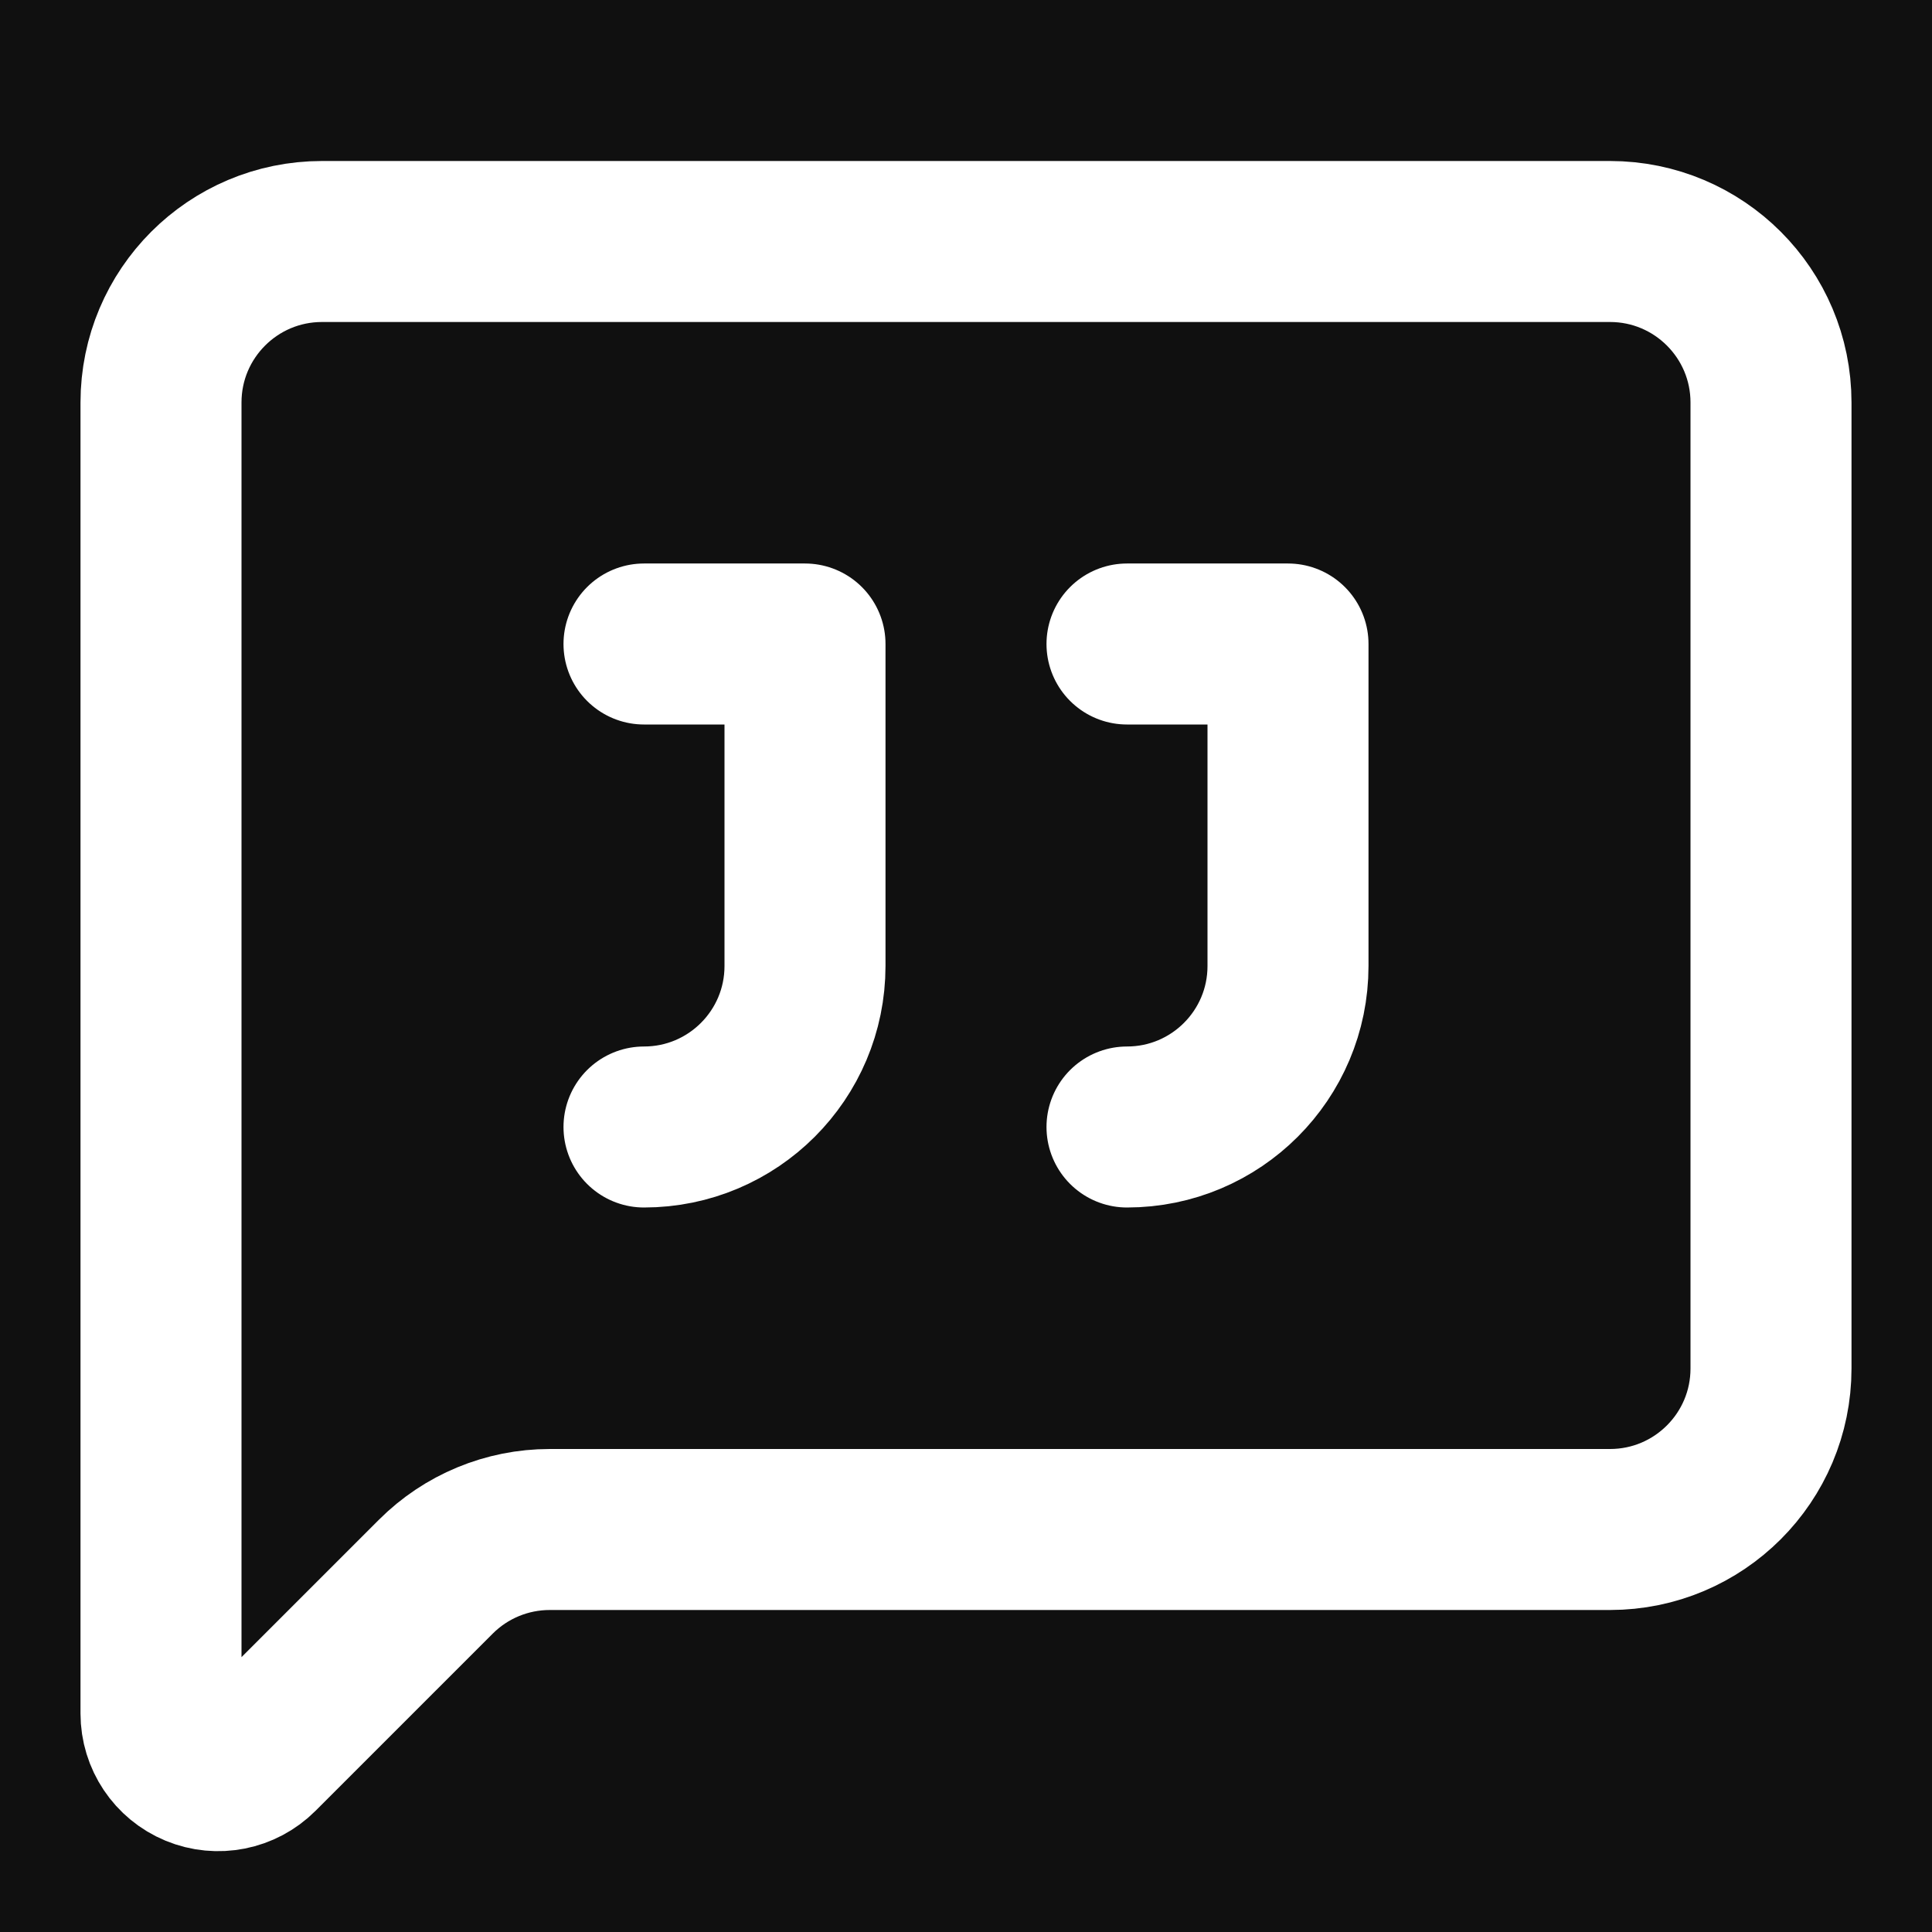
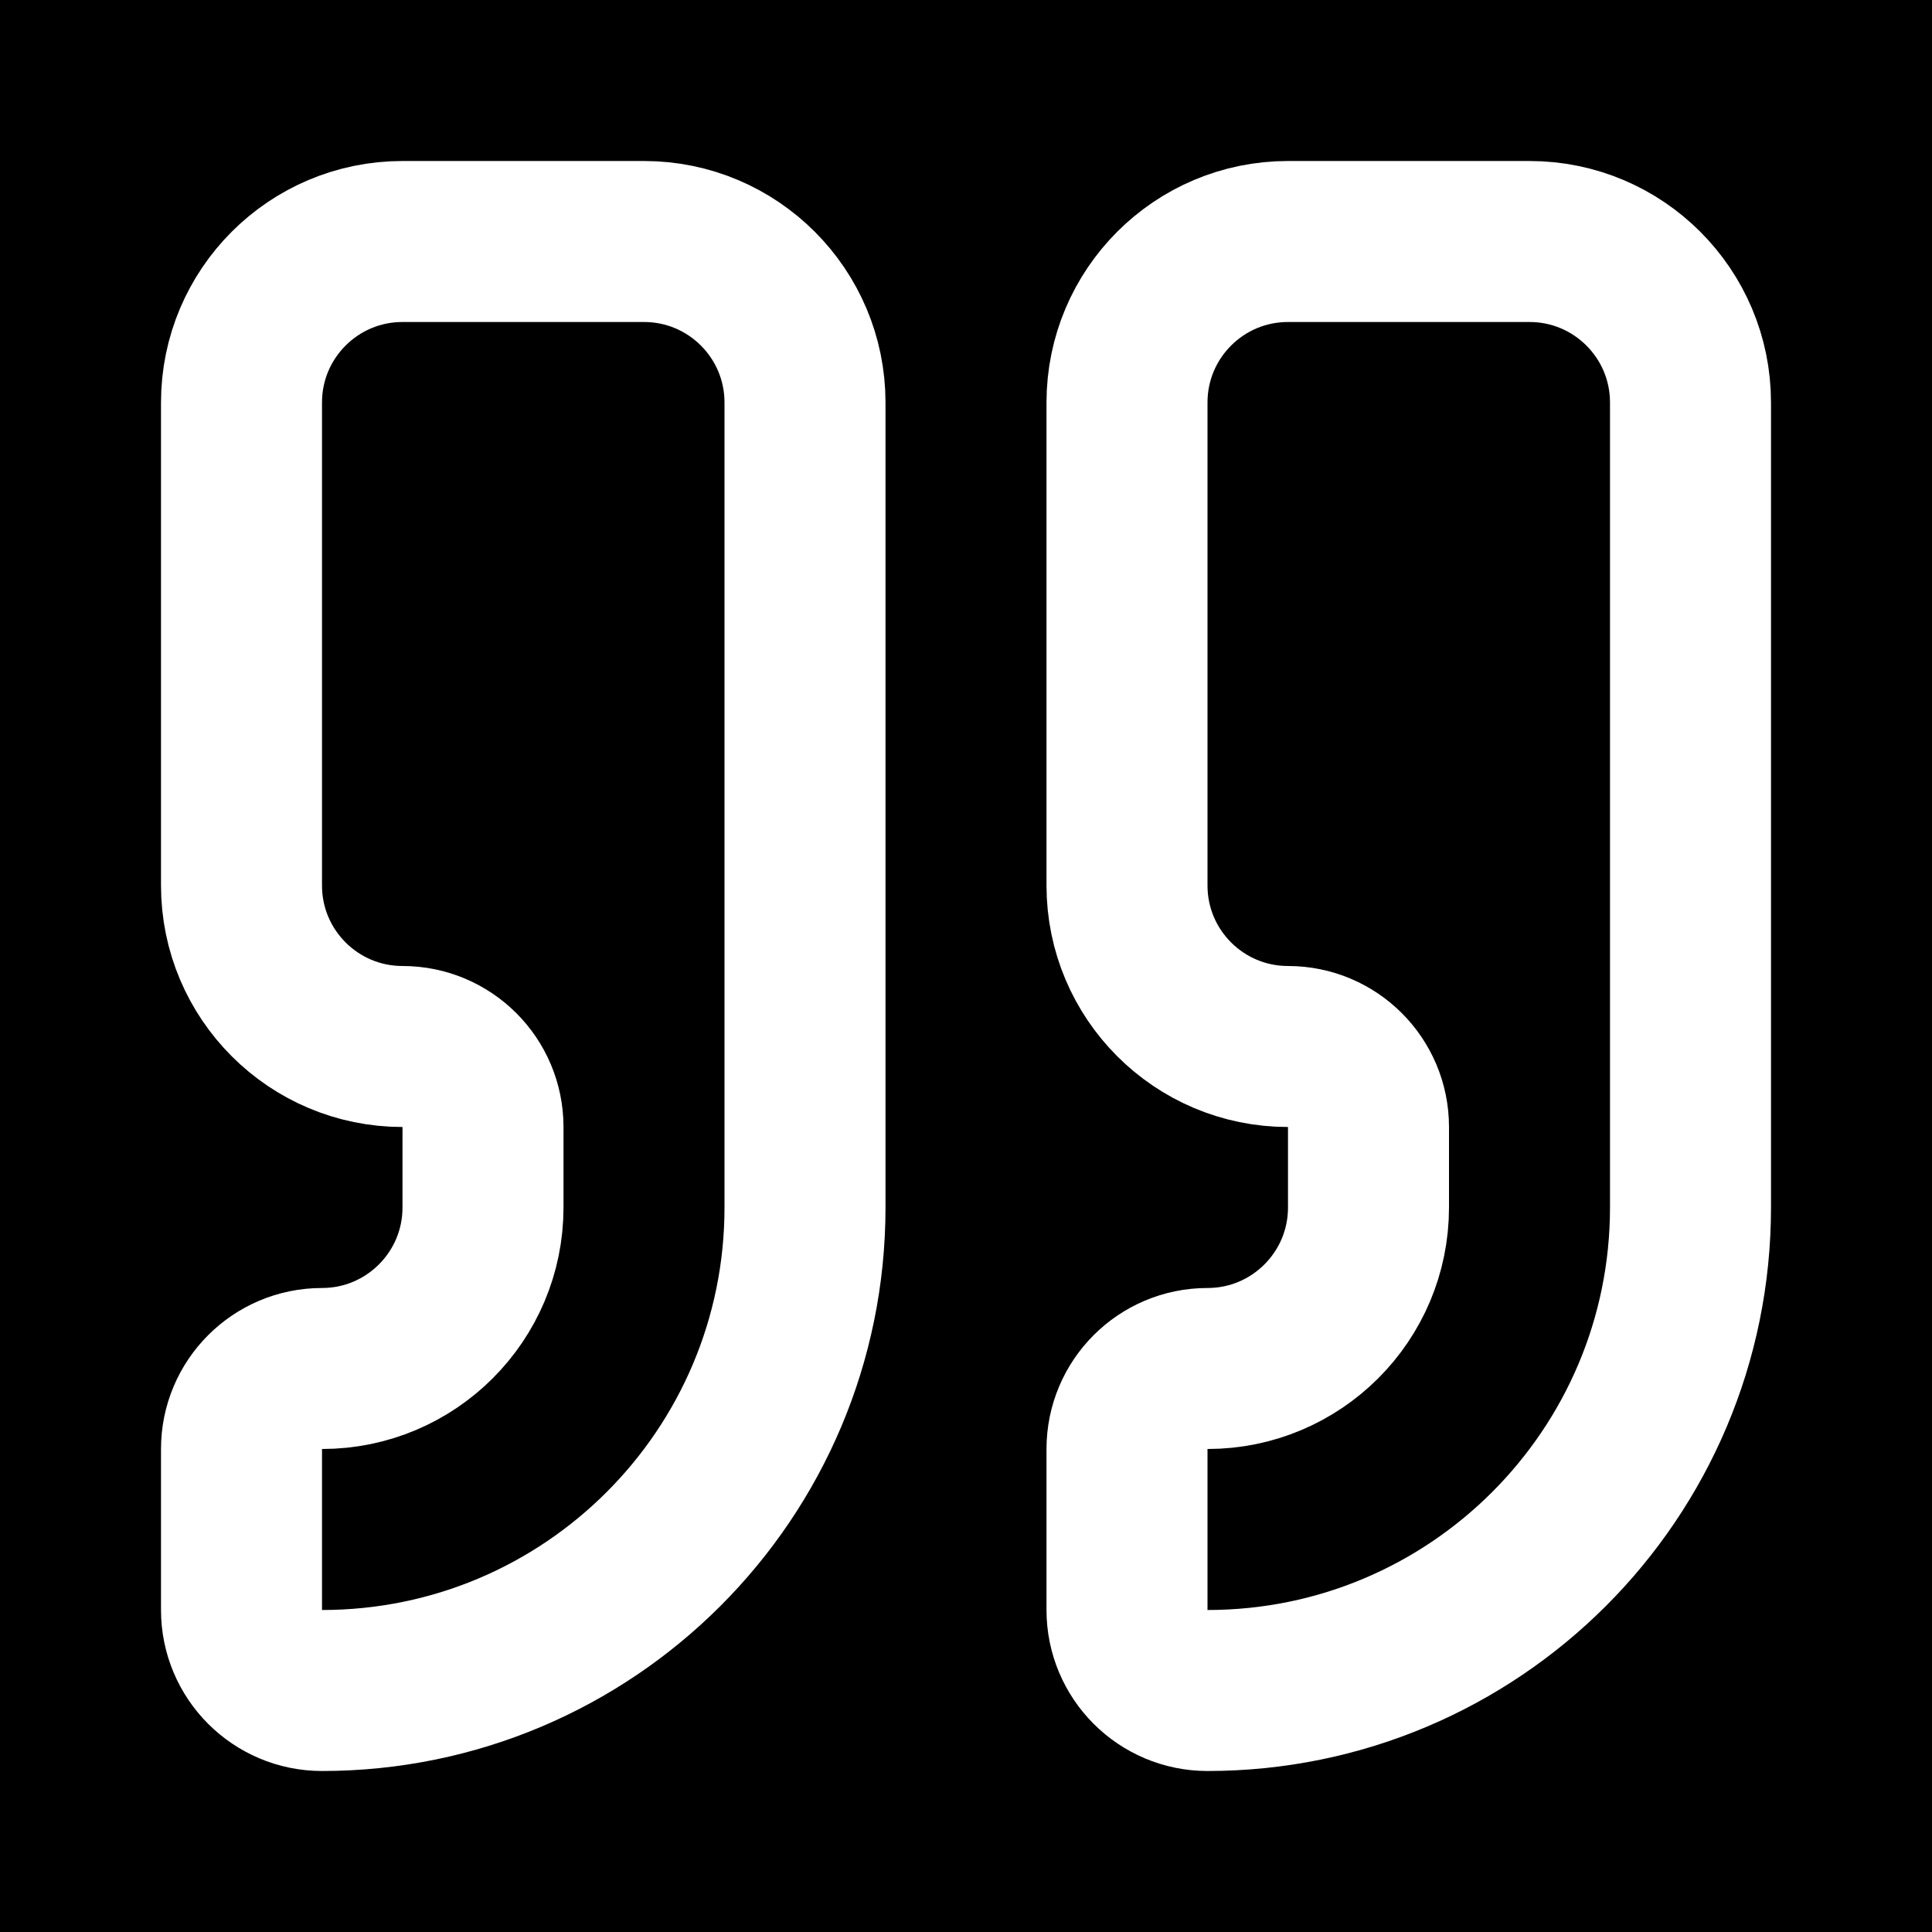
<svg xmlns="http://www.w3.org/2000/svg" viewBox="0 0 24 24">
-   <rect width="24" height="24" fill="#101010" />
+   <rect width="24" height="24" fill="#000" />
  <g fill="none" stroke="#fff" stroke-width="2" stroke-linecap="round" stroke-linejoin="round">
-     <path d="M14 14a2 2 0 0 0 2-2V8h-2" />
-     <path d="M22 17a2 2 0 0 1-2 2H6.828a2 2 0 0 0-1.414.586l-2.202 2.202A.71.71 0 0 1 2 21.286V5a2 2 0 0 1 2-2h16a2 2 0 0 1 2 2z" />
-     <path d="M8 14a2 2 0 0 0 2-2V8H8" />
+     <path d="M16 3a2 2 0 0 0-2 2v6a2 2 0 0 0 2 2 1 1 0 0 1 1 1v1a2 2 0 0 1-2 2 1 1 0 0 0-1 1v2a1 1 0 0 0 1 1 6 6 0 0 0 6-6V5a2 2 0 0 0-2-2z" />
+     <path d="M5 3a2 2 0 0 0-2 2v6a2 2 0 0 0 2 2 1 1 0 0 1 1 1v1a2 2 0 0 1-2 2 1 1 0 0 0-1 1v2a1 1 0 0 0 1 1 6 6 0 0 0 6-6V5a2 2 0 0 0-2-2z" />
  </g>
</svg>
